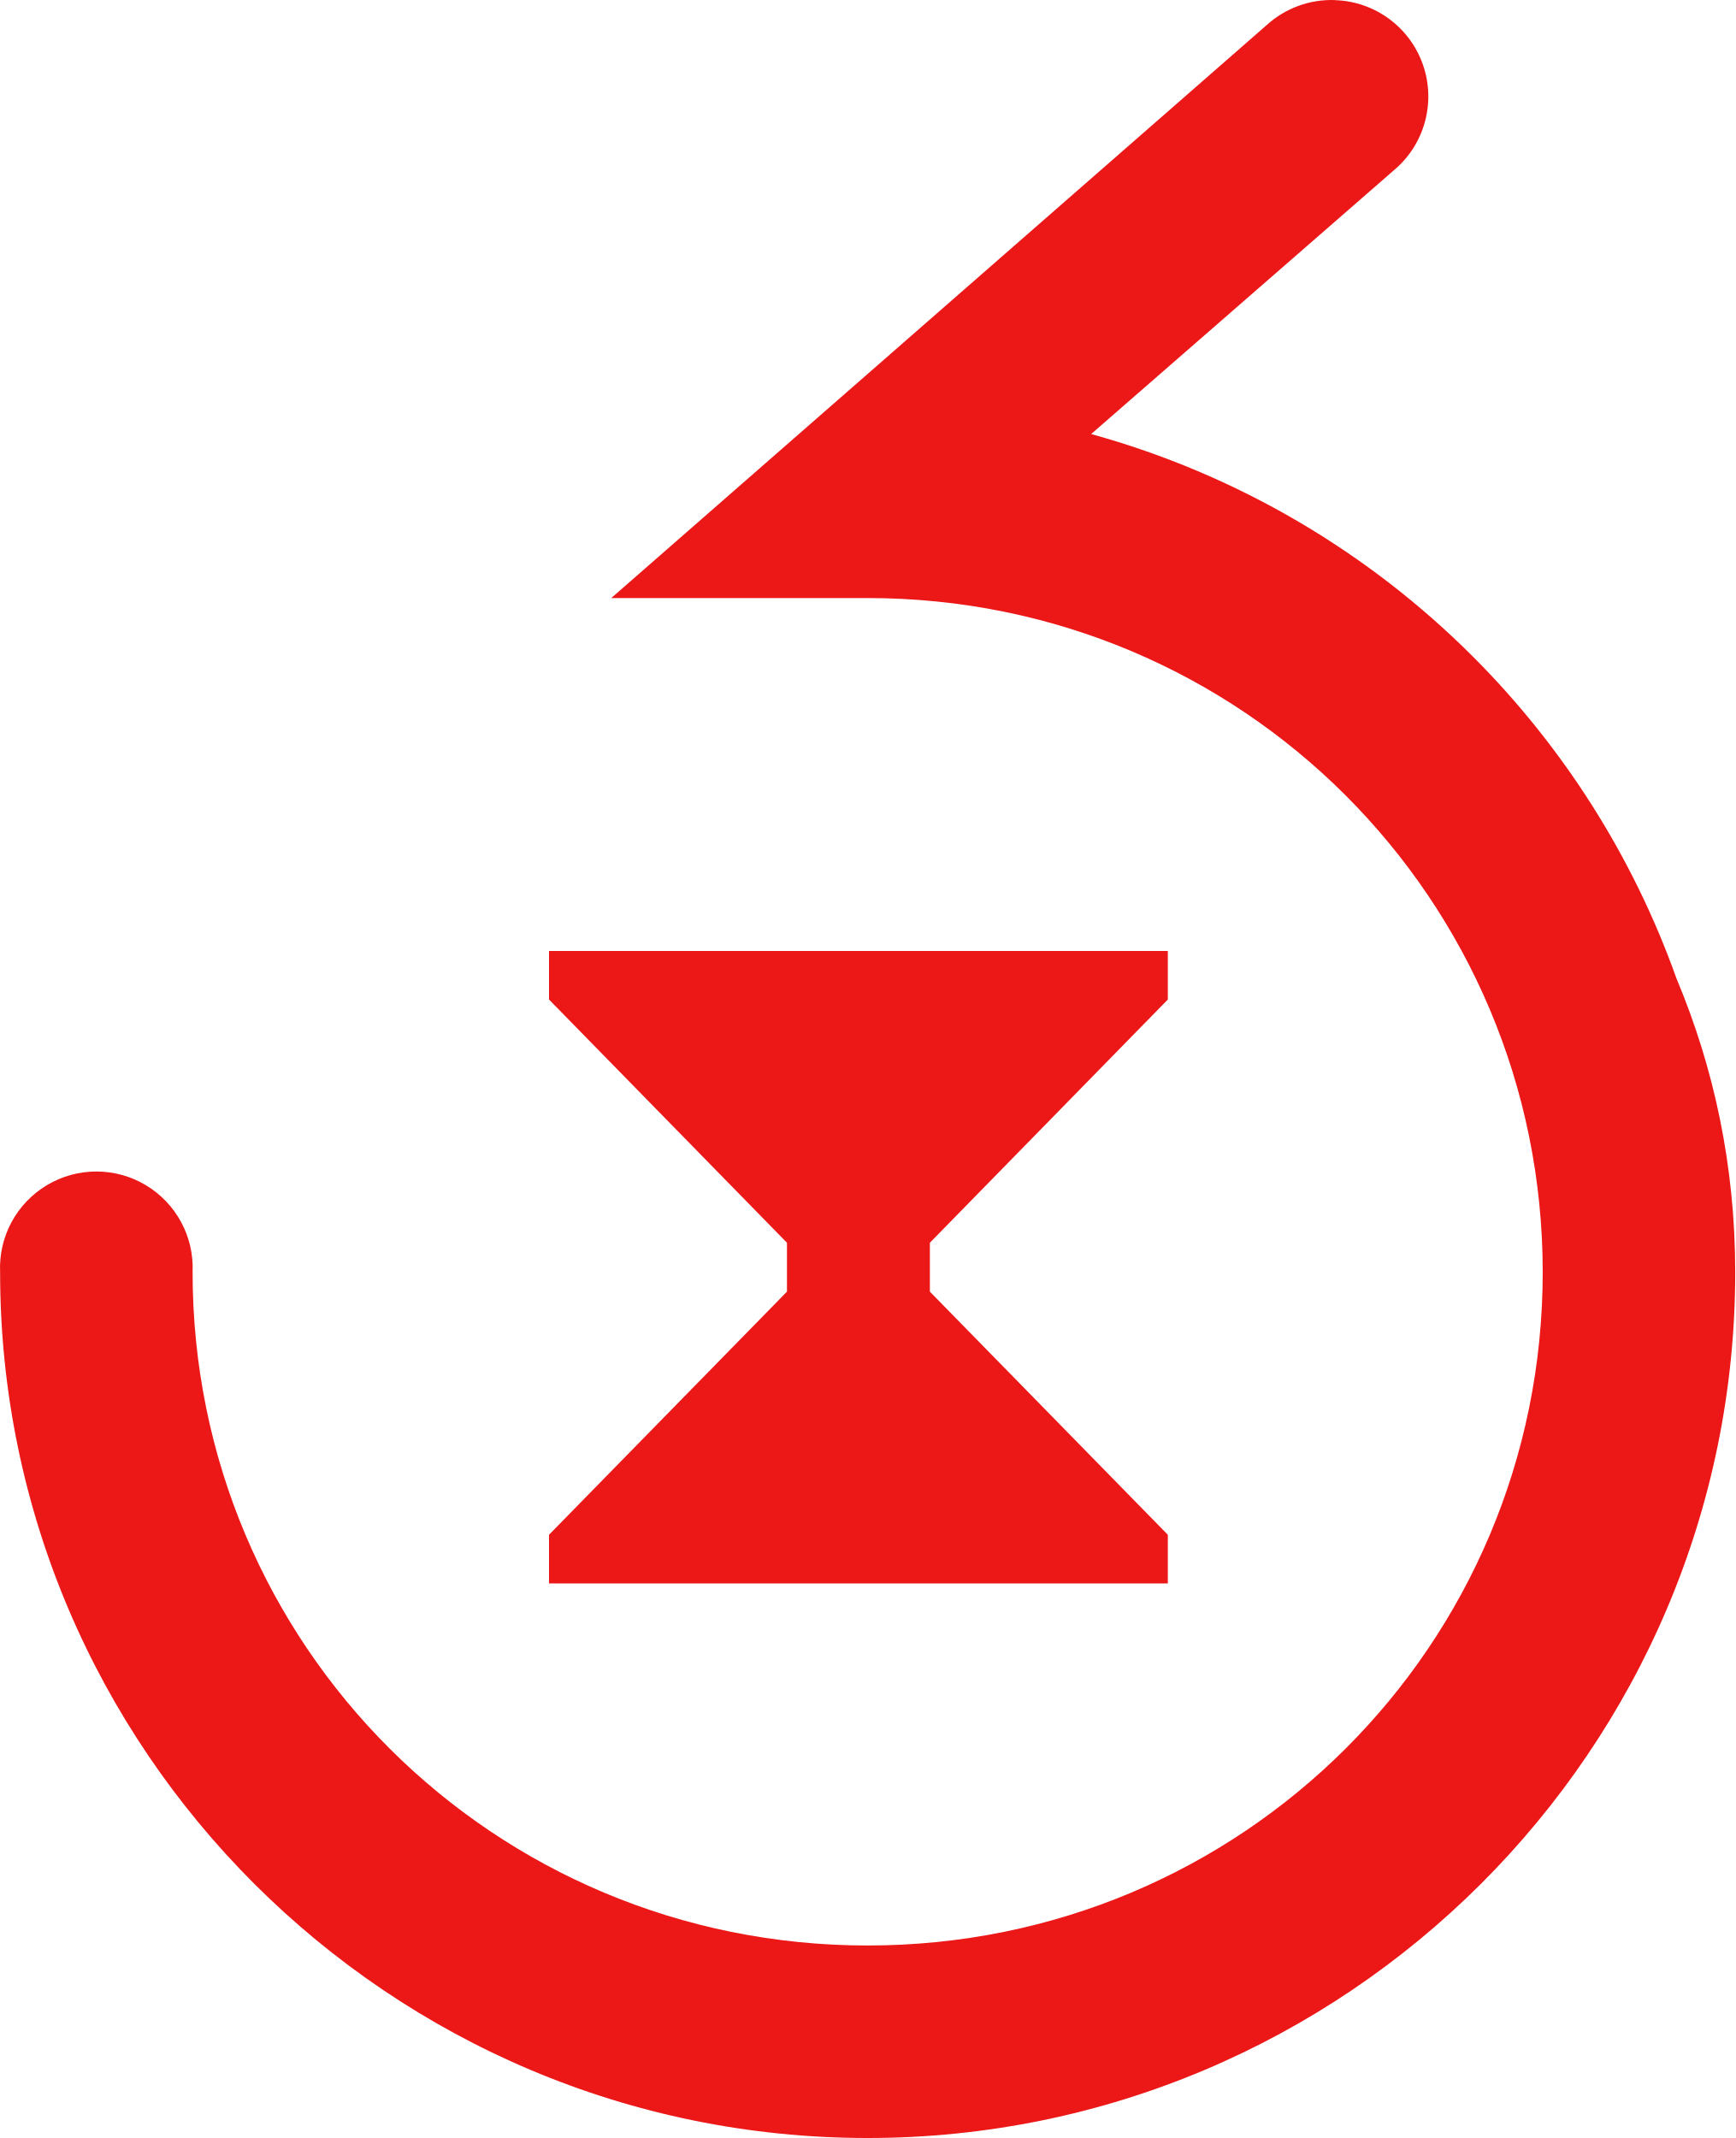
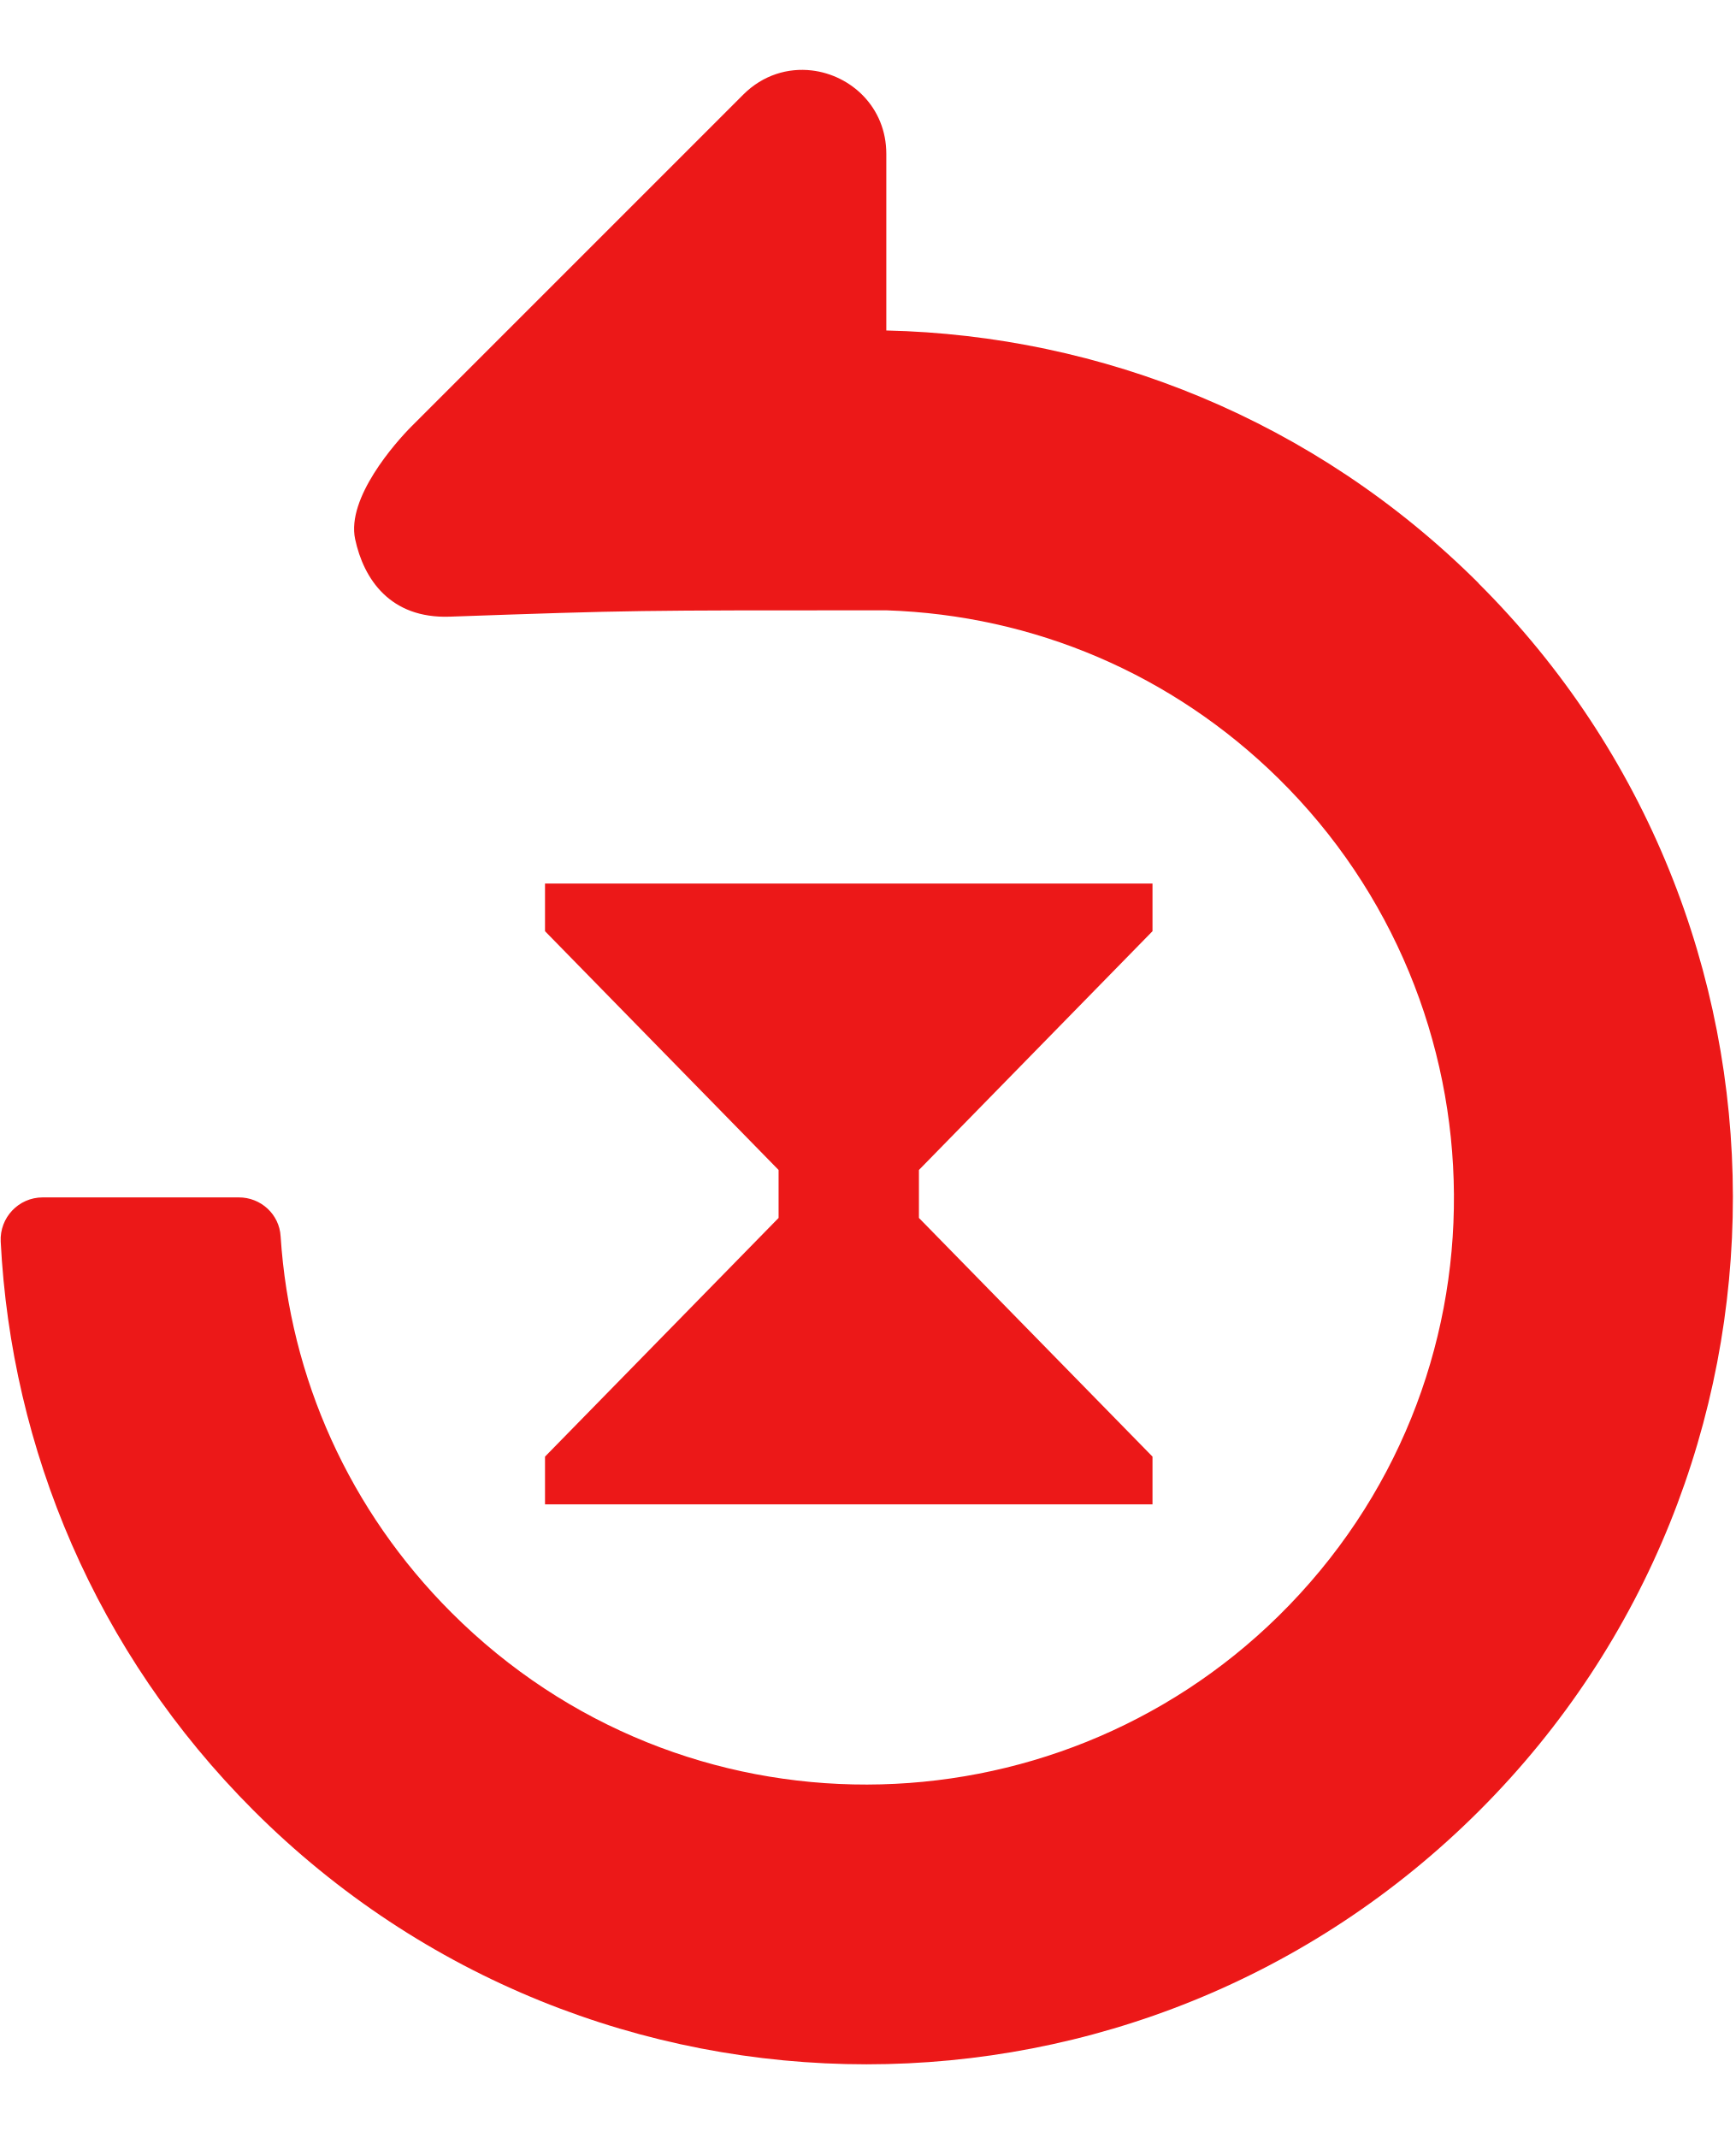
<svg xmlns="http://www.w3.org/2000/svg" width="864.826" height="1065.54" viewBox="0 0 228.819 281.924" version="1.1" id="svg8">
  <defs id="defs2" />
  <g id="layer1" transform="translate(-11.0788,-13.07563)">
-     <path id="path6525" d="m 187.134,13.084 a 12.705,12.705 0 0 0 -9.007,3.286 L 91.685,91.936 h 33.804 c 49.337,0 89.024,39.708 89.024,88.898 0,49.191 -39.687,88.782 -89.024,88.782 -49.337,0 -89.013,-39.592 -89.013,-88.782 a 12.705,12.705 0 1 0 -25.384,0 c 0,62.95 51.359,114.167 114.398,114.167 63.039,0 114.408,-51.216 114.408,-114.167 0,-14.003 -2.798,-26.967 -7.748,-38.738 -5.742,-16.129 -14.993,-30.593 -26.854,-42.454 -13.761,-13.761 -31.023,-24.006 -50.328,-29.332 L 194.861,35.55 A 12.705,12.705 0 0 0 187.134,13.095 Z M 83.476,138.473 v 6.404 l 31.379,32.072 v 6.446 l -31.379,32.061 v 6.414 h 81.602 v -6.414 l -31.379,-32.061 v -6.446 l 31.379,-32.072 v -6.404 z" style="opacity:1;fill:#ec1818;fill-opacity:1;fill-rule:nonzero;stroke:none;stroke-width:21.5;stroke-linecap:butt;stroke-linejoin:round;stroke-miterlimit:4;stroke-dasharray:none;stroke-opacity:1;paint-order:markers stroke fill" />
+     <path style="display:inline;fill:#ec1818;fill-opacity:1;fill-rule:nonzero;stroke:none;stroke-width:21.105;stroke-linecap:butt;stroke-linejoin:round;stroke-miterlimit:4;stroke-dasharray:none;stroke-opacity:1;paint-order:markers stroke fill" d="m 118.127,22.363 c -3.115,-0.366 -6.427,0.579 -9.041,3.192 L 65.391,69.251 c -2.16,2.16 -8.639,9.476 -7.482,14.914 1.121,5.258 4.612,10.5 12.47,10.226 24.343,-0.852 24.286,-0.837 57.587,-0.837 19.481,0.642 37.726,8.436 51.676,22.147 30.378,29.859 31.391,79.627 0.013,110.485 -29.766,29.274 -78.47,30.107 -109.051,-0.473 -13.406,-13.406 -21.297,-30.86 -22.521,-49.606 -0.162,-2.903 -2.605,-5.148 -5.524,-5.138 H 16.709 c -3.177,0 -5.694,2.666 -5.537,5.836 1.387,27.283 12.495,54.157 33.333,74.995 44.646,44.646 117.041,44.645 161.687,0 44.595,-44.595 44.526,-117.309 -0.162,-161.825 l 0.013,-0.013 C 184.403,68.398 156.273,57.296 127.955,56.654 V 33.373 c 0,-6.161 -4.646,-10.4 -9.839,-11.011 z M 82.949,129.581 v 6.285 l 30.801,31.487 v 6.323 l -30.801,31.474 v 6.297 h 80.108 v -6.297 L 132.256,173.676 v -6.323 l 30.801,-31.487 V 129.581 Z" id="path2156" />
  </g>
</svg>
